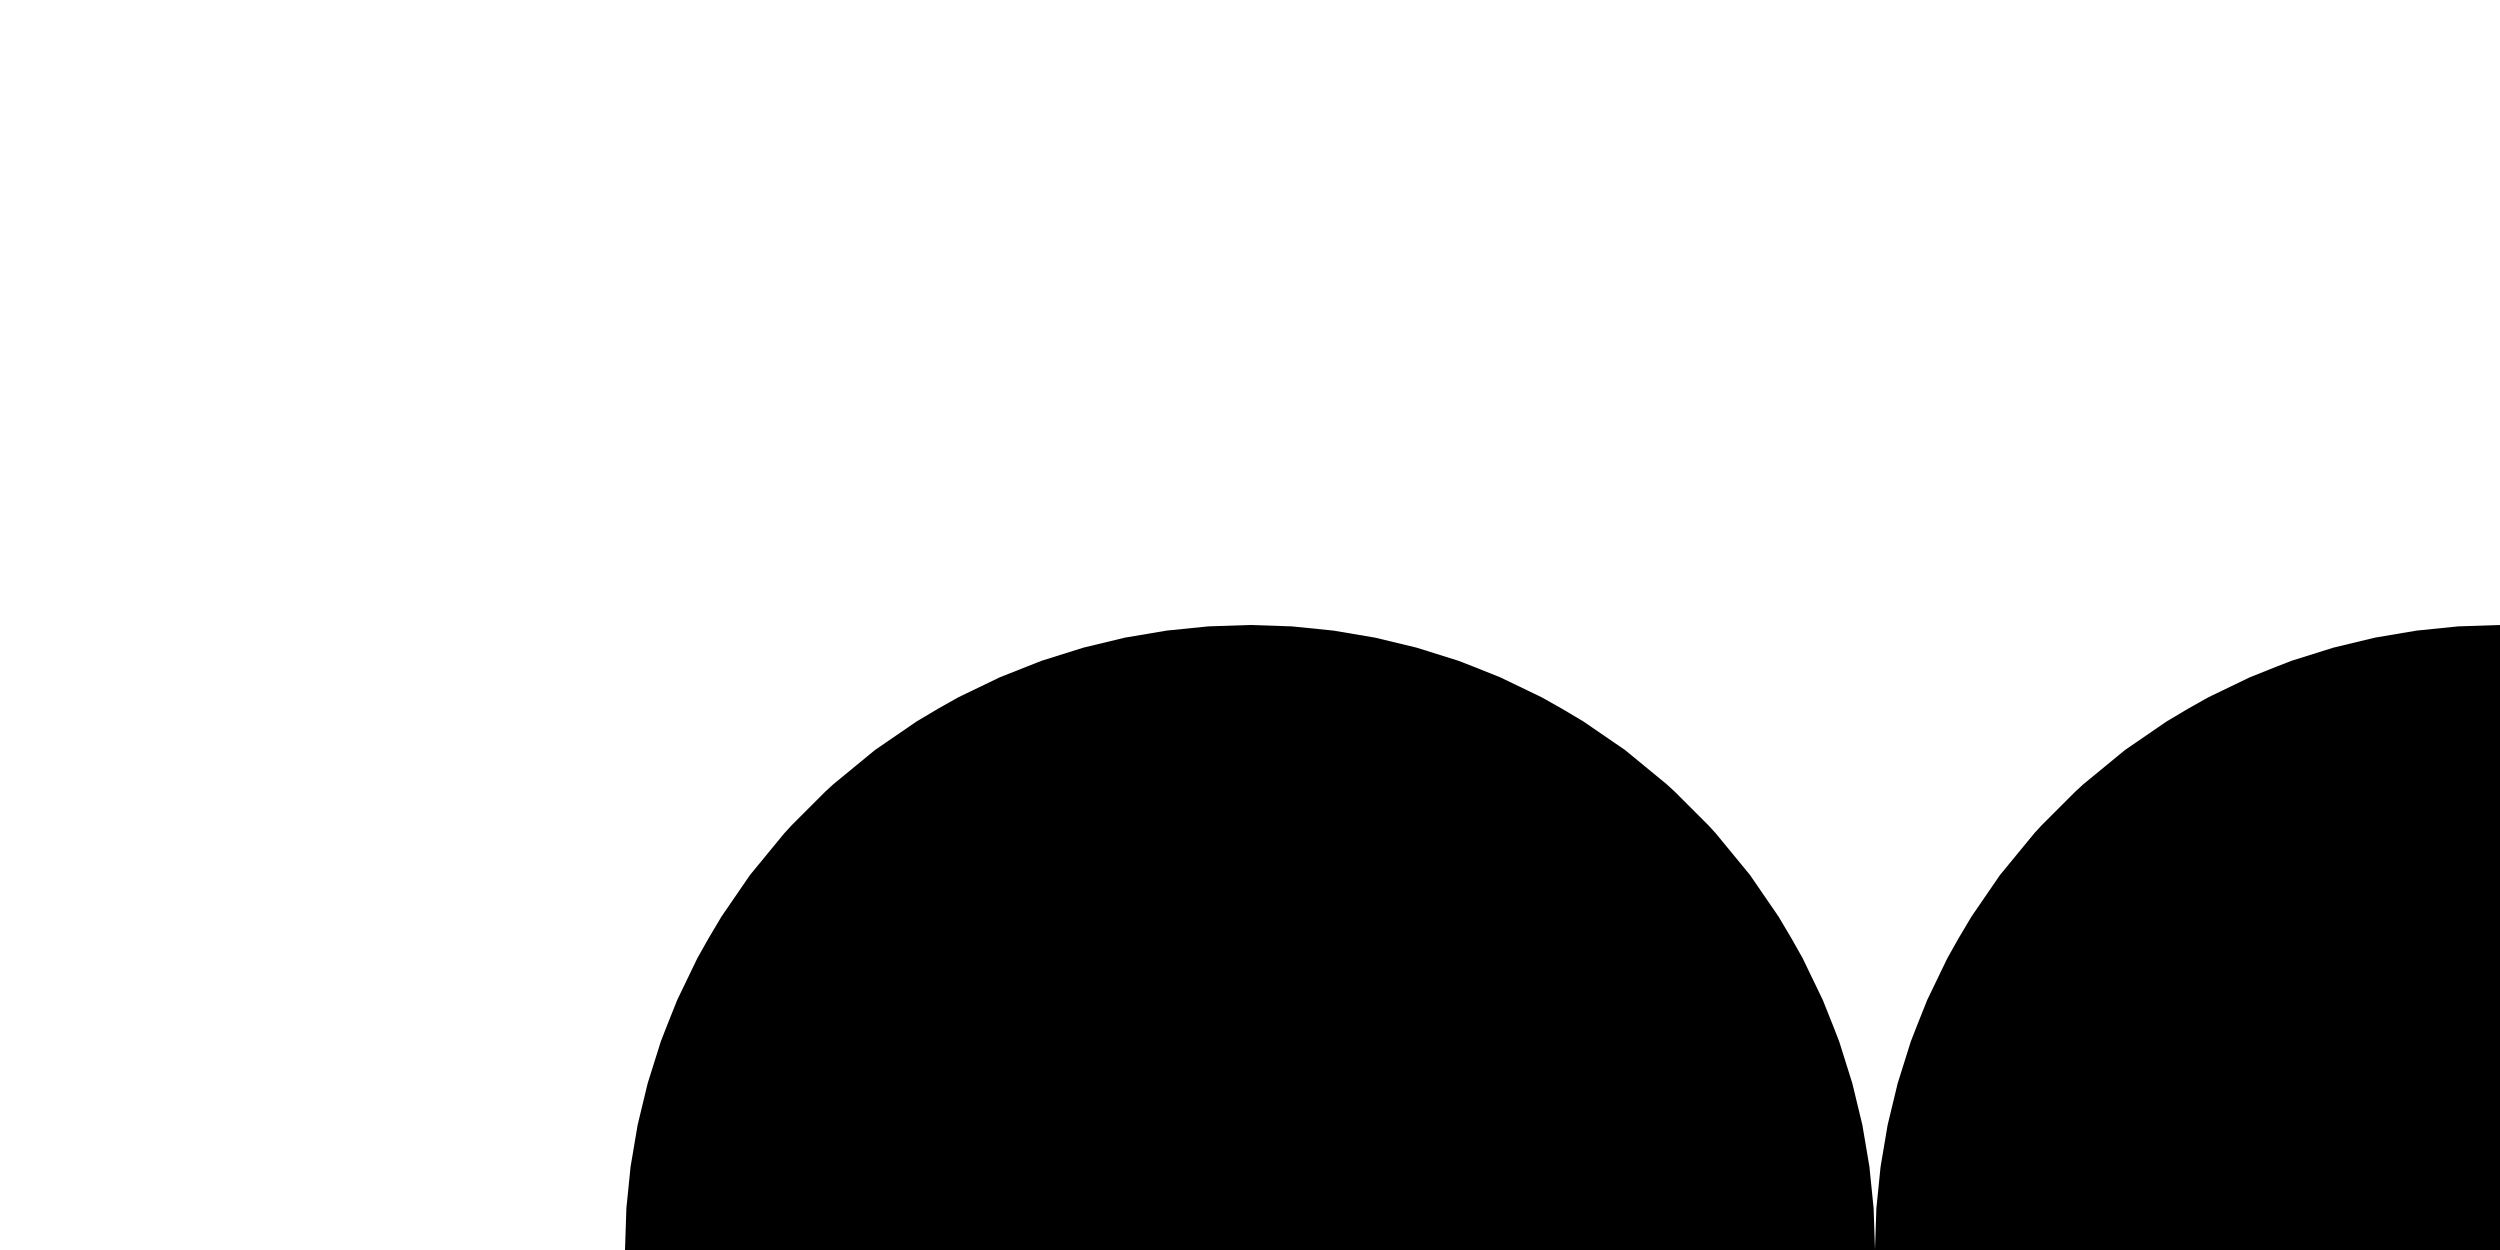
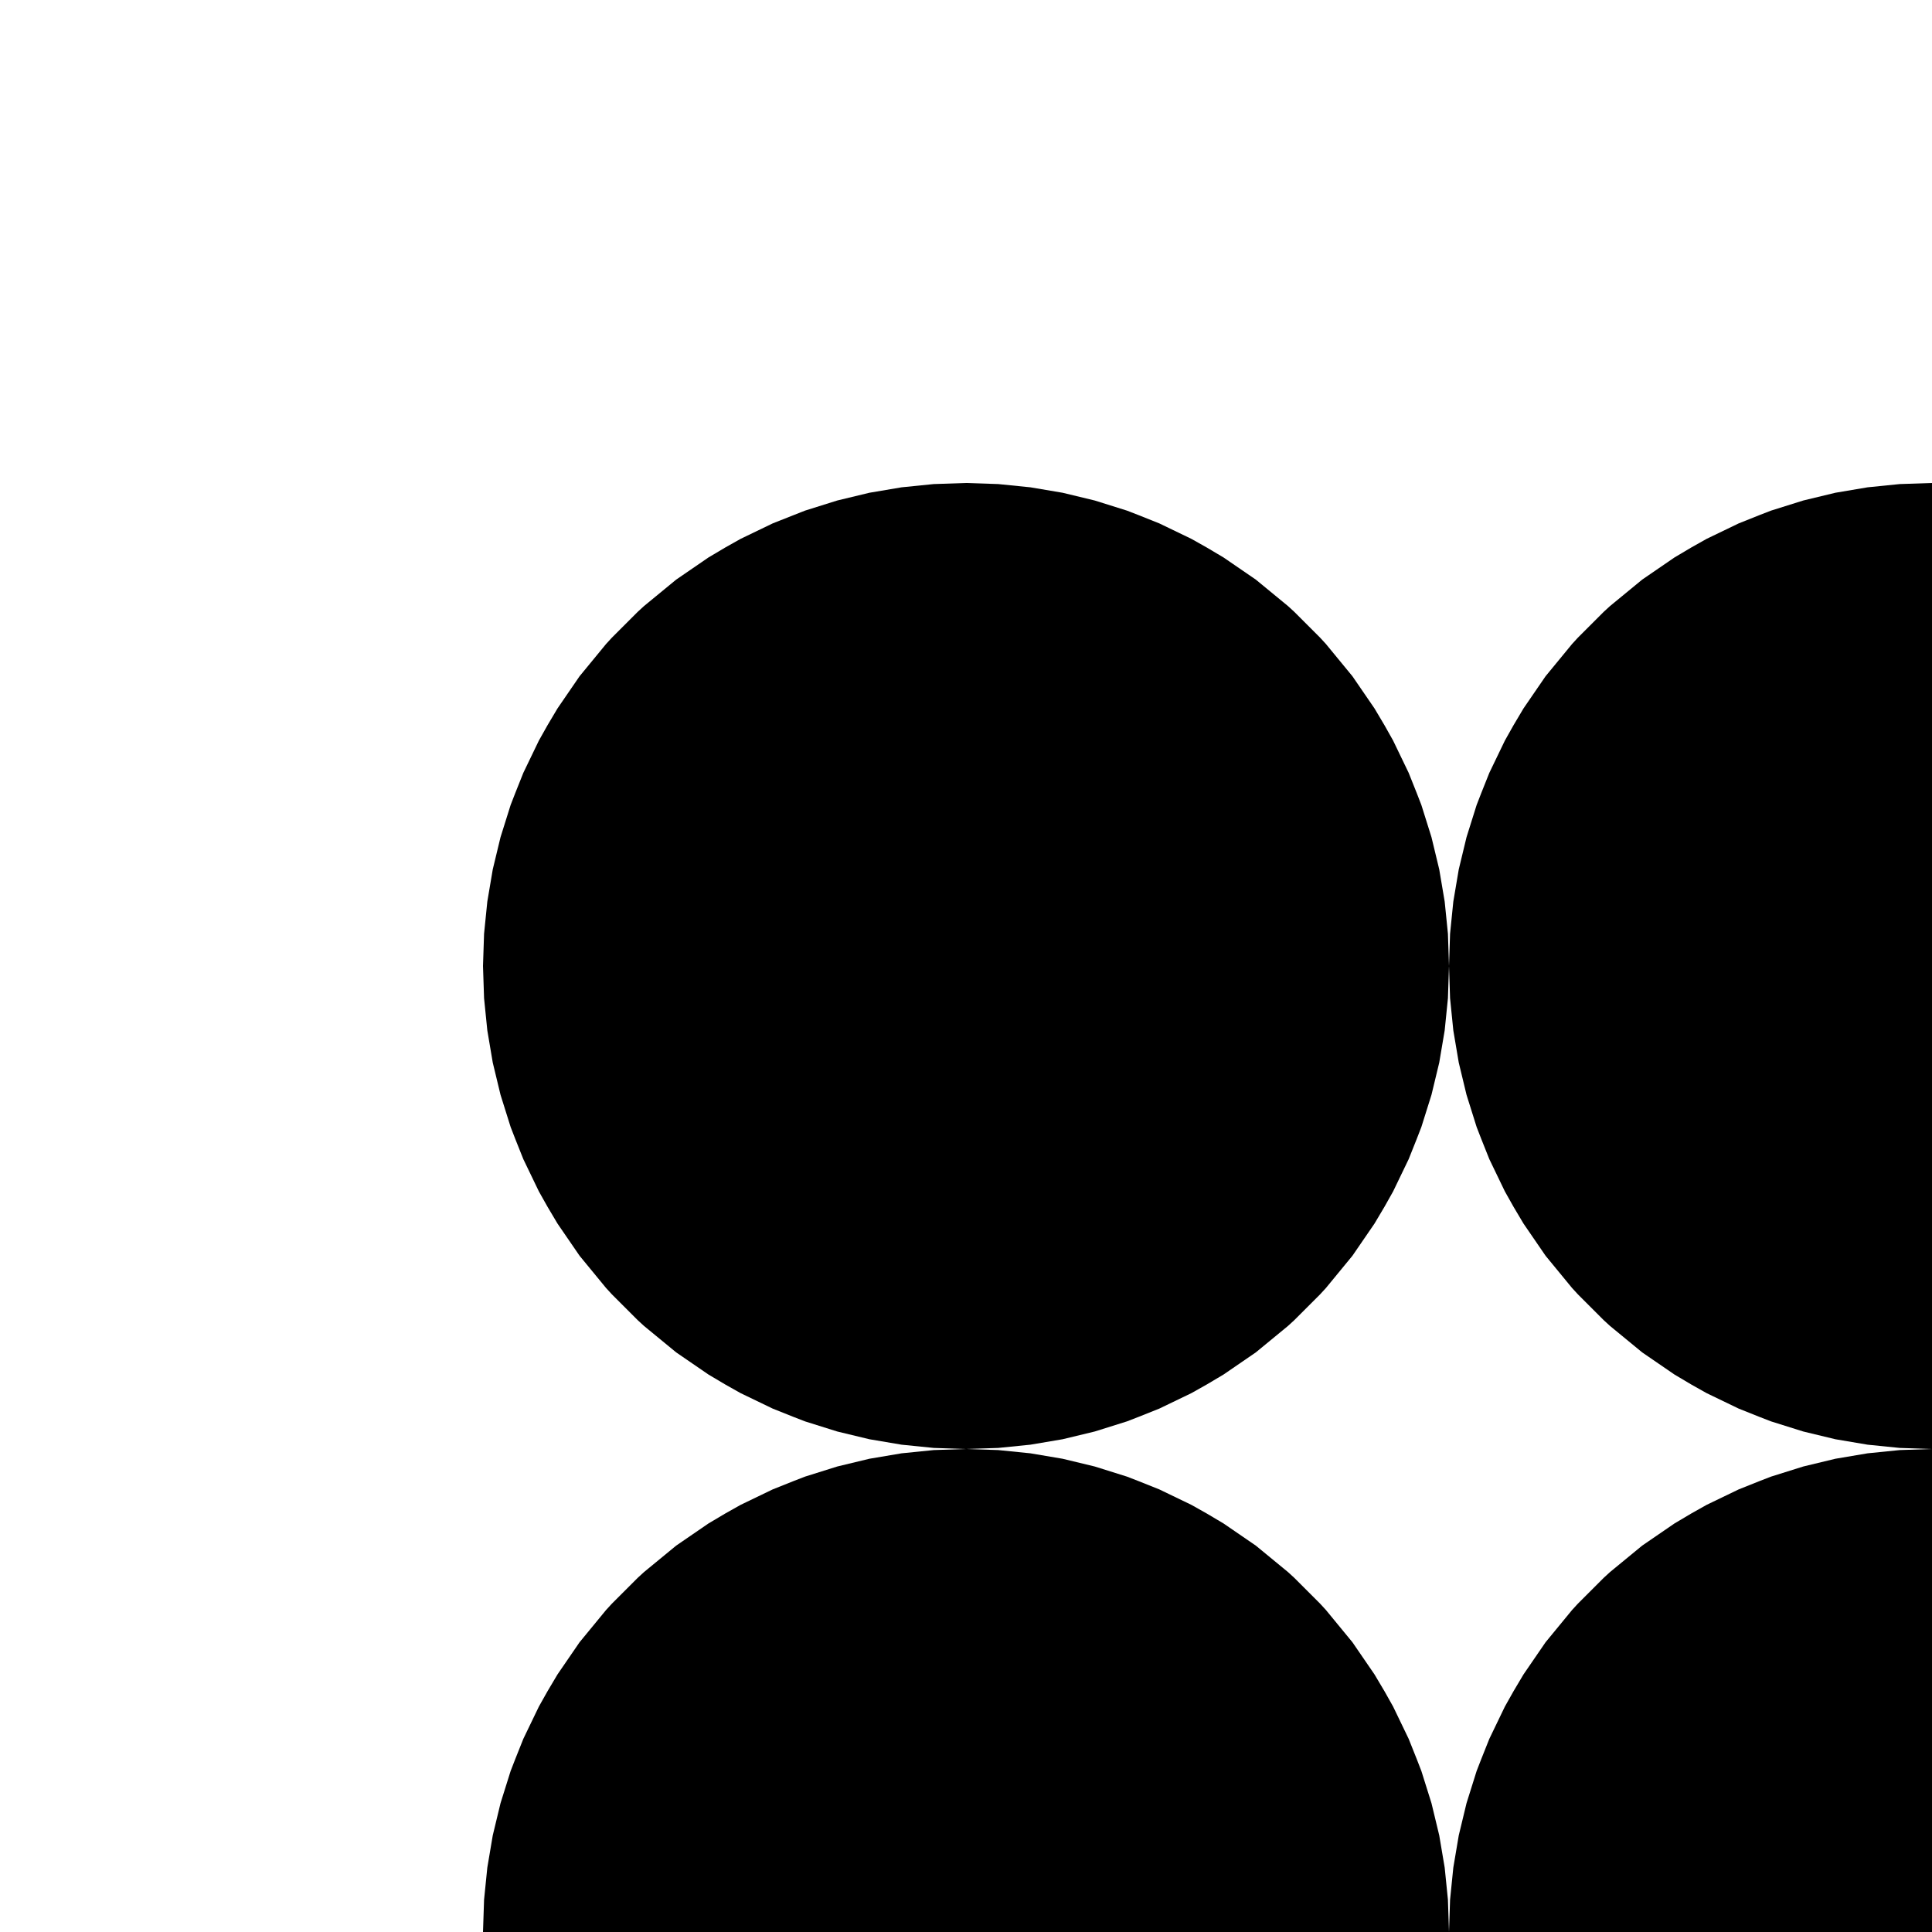
<svg xmlns="http://www.w3.org/2000/svg" viewbox="0 0 88 88">
-   <path d="M25 15.858  L25 15.858  L26 15.544  L27 15.303  L28 15.134  L29 15.033  L30 15  L31 15.033  L32 15.134  L33 15.303  L34 15.544  L35 15.858  L35.366 16  L36 16.253  L37 16.735  L37.471 17  L38 17.314  L39 18  L40 18.822  L40.194 19  L41 19.806  L41.178 20  L42 21  L42.686 22  L43 22.529  L43.265 23  L43.747 24  L44 24.634  L44.142 25  L44.456 26  L44.697 27  L44.866 28  L44.967 29  L45 30  L45.033 29  L45.134 28  L45.303 27  L45.544 26  L45.858 25  L46 24.634  L46.253 24  L46.735 23  L47 22.529  L47.314 22  L48 21  L48.822 20  L49 19.806  L49.806 19  L50 18.822  L51 18  L52 17.314  L52.529 17  L53 16.735  L54 16.253  L54.634 16  L55 15.858  L56 15.544  L57 15.303  L58 15.134  L59 15.033  L60 15  L61 15.033  L62 15.134  L63 15.303  L64 15.544  L65 15.858  L65.366 16  L66 16.253  L67 16.735  L67.471 17  L68 17.314  L69 18  L70 18.822  L70.194 19  L71 19.806  L71.178 20  L72 21  L72.686 22  L73 22.529  L73.265 23  L73.747 24  L74 24.634  L74.142 25  L74.456 26  L74.697 27  L74.866 28  L74.967 29  L75 30  L74.967 31  L74.866 32  L74.697 33  L74.456 34  L74.142 35  L74 35.366  L73.747 36  L73.265 37  L73 37.471  L72.686 38  L72 39  L71.178 40  L71 40.194  L70.194 41  L70 41.178  L69 42  L68 42.686  L67.471 43  L67 43.265  L66 43.747  L65.366 44  L65 44.142  L64 44.456  L63 44.697  L62 44.866  L61 44.967  L60 45  L59 44.967  L58 44.866  L57 44.697  L56 44.456  L55 44.142  L54.634 44  L54 43.747  L53 43.265  L52.529 43  L52 42.686  L51 42  L50 41.178  L49.806 41  L49 40.194  L48.822 40  L48 39  L47.314 38  L47 37.471  L46.735 37  L46.253 36  L46 35.366  L45.858 35  L45.544 34  L45.303 33  L45.134 32  L45.033 31  L45 30  L44.967 31  L44.866 32  L44.697 33  L44.456 34  L44.142 35  L44 35.366  L43.747 36  L43.265 37  L43 37.471  L42.686 38  L42 39  L41.178 40  L41 40.194  L40.194 41  L40 41.178  L39 42  L38 42.686  L37.471 43  L37 43.265  L36 43.747  L35.366 44  L35 44.142  L34 44.456  L33 44.697  L32 44.866  L31 44.967  L30 45  L29 44.967  L28 44.866  L27 44.697  L26 44.456  L25 44.142  L24.634 44  L24 43.747  L23 43.265  L22.529 43  L22 42.686  L21 42  L20 41.178  L19.806 41  L19 40.194  L18.822 40  L18 39  L17.314 38  L17 37.471  L16.735 37  L16.253 36  L16 35.366  L15.858 35  L15.544 34  L15.303 33  L15.134 32  L15.033 31  L15 30  L15.033 29  L15.134 28  L15.303 27  L15.544 26  L15.858 25  L16 24.634  L16.253 24  L16.735 23  L17 22.529  L17.314 22  L18 21  L18.822 20  L19 19.806  L19.806 19  L20 18.822  L21 18  L22 17.314  L22.529 17  L23 16.735  L24 16.253   Z" style="fill:black; stroke:none; stroke-width:0" />\n</svg>
+   <path d="M25 15.858  L25 15.858  L26 15.544  L27 15.303  L28 15.134  L29 15.033  L30 15  L31 15.033  L32 15.134  L33 15.303  L34 15.544  L35 15.858  L35.366 16  L36 16.253  L37 16.735  L37.471 17  L38 17.314  L39 18  L40 18.822  L40.194 19  L41 19.806  L41.178 20  L42 21  L42.686 22  L43 22.529  L43.265 23  L43.747 24  L44 24.634  L44.142 25  L44.456 26  L44.697 27  L44.866 28  L44.967 29  L45 30  L45.033 29  L45.134 28  L45.303 27  L45.544 26  L45.858 25  L46 24.634  L46.253 24  L46.735 23  L47 22.529  L47.314 22  L48 21  L48.822 20  L49 19.806  L49.806 19  L50 18.822  L51 18  L52 17.314  L52.529 17  L53 16.735  L54 16.253  L54.634 16  L55 15.858  L56 15.544  L57 15.303  L58 15.134  L59 15.033  L60 15  L61 15.033  L62 15.134  L63 15.303  L64 15.544  L65 15.858  L65.366 16  L66 16.253  L67 16.735  L67.471 17  L68 17.314  L69 18  L70 18.822  L70.194 19  L71 19.806  L71.178 20  L72 21  L72.686 22  L73 22.529  L73.265 23  L73.747 24  L74 24.634  L74.142 25  L74.456 26  L74.697 27  L74.866 28  L74.967 29  L75 30  L74.967 31  L74.866 32  L74.697 33  L74.456 34  L74.142 35  L74 35.366  L73.747 36  L73.265 37  L73 37.471  L72.686 38  L72 39  L71.178 40  L71 40.194  L70.194 41  L70 41.178  L69 42  L68 42.686  L67.471 43  L67 43.265  L66 43.747  L65.366 44  L65 44.142  L64 44.456  L63 44.697  L62 44.866  L61 44.967  L60 45  L59 44.967  L58 44.866  L57 44.697  L56 44.456  L55 44.142  L54.634 44  L54 43.747  L53 43.265  L52.529 43  L52 42.686  L51 42  L50 41.178  L49.806 41  L49 40.194  L48.822 40  L48 39  L47.314 38  L47 37.471  L46.735 37  L46.253 36  L46 35.366  L45.858 35  L45.544 34  L45.303 33  L45.134 32  L45.033 31  L45 30  L44.967 31  L44.866 32  L44.697 33  L44.456 34  L44.142 35  L44 35.366  L43.747 36  L43.265 37  L43 37.471  L42.686 38  L42 39  L41.178 40  L41 40.194  L40.194 41  L40 41.178  L39 42  L38 42.686  L37.471 43  L37 43.265  L36 43.747  L35.366 44  L35 44.142  L34 44.456  L33 44.697  L32 44.866  L31 44.967  L30 45  L31 45.033  L32 45.134  L33 45.303  L34 45.544  L35 45.858  L35.366 46  L36 46.253  L37 46.735  L37.471 47  L38 47.314  L39 48  L40 48.822  L40.194 49  L41 49.806  L41.178 50  L42 51  L42.686 52  L43 52.529  L43.265 53  L43.747 54  L44 54.634  L44.142 55  L44.456 56  L44.697 57  L44.866 58  L44.967 59  L45 60  L45.033 59  L45.134 58  L45.303 57  L45.544 56  L45.858 55  L46 54.634  L46.253 54  L46.735 53  L47 52.529  L47.314 52  L48 51  L48.822 50  L49 49.806  L49.806 49  L50 48.822  L51 48  L52 47.314  L52.529 47  L53 46.735  L54 46.253  L54.634 46  L55 45.858  L56 45.544  L57 45.303  L58 45.134  L59 45.033  L60 45  L61 45.033  L62 45.134  L63 45.303  L64 45.544  L65 45.858  L65.366 46  L66 46.253  L67 46.735  L67.471 47  L68 47.314  L69 48  L70 48.822  L70.194 49  L71 49.806  L71.178 50  L72 51  L72.686 52  L73 52.529  L73.265 53  L73.747 54  L74 54.634  L74.142 55  L74.456 56  L74.697 57  L74.866 58  L74.967 59  L75 60  L74.967 61  L74.866 62  L74.697 63  L74.456 64  L74.142 65  L74 65.366  L73.747 66  L73.265 67  L73 67.471  L72.686 68  L72 69  L71.178 70  L71 70.194  L70.194 71  L70 71.178  L69 72  L68 72.686  L67.471 73  L67 73.265  L66 73.747  L65.366 74  L65 74.142  L64 74.456  L63 74.697  L62 74.866  L61 74.967  L60 75  L59 74.967  L58 74.866  L57 74.697  L56 74.456  L55 74.142  L54.634 74  L54 73.747  L53 73.265  L52.529 73  L52 72.686  L51 72  L50 71.178  L49.806 71  L49 70.194  L48.822 70  L48 69  L47.314 68  L47 67.471  L46.735 67  L46.253 66  L46 65.366  L45.858 65  L45.544 64  L45.303 63  L45.134 62  L45.033 61  L45 60  L44.967 61  L44.866 62  L44.697 63  L44.456 64  L44.142 65  L44 65.366  L43.747 66  L43.265 67  L43 67.471  L42.686 68  L42 69  L41.178 70  L41 70.194  L40.194 71  L40 71.178  L39 72  L38 72.686  L37.471 73  L37 73.265  L36 73.747  L35.366 74  L35 74.142  L34 74.456  L33 74.697  L32 74.866  L31 74.967  L30 75  L29 74.967  L28 74.866  L27 74.697  L26 74.456  L25 74.142  L24.634 74  L24 73.747  L23 73.265  L22.529 73  L22 72.686  L21 72  L20 71.178  L19.806 71  L19 70.194  L18.822 70  L18 69  L17.314 68  L17 67.471  L16.735 67  L16.253 66  L16 65.366  L15.858 65  L15.544 64  L15.303 63  L15.134 62  L15.033 61  L15 60  L15.033 59  L15.134 58  L15.303 57  L15.544 56  L15.858 55  L16 54.634  L16.253 54  L16.735 53  L17 52.529  L17.314 52  L18 51  L18.822 50  L19 49.806  L19.806 49  L20 48.822  L21 48  L22 47.314  L22.529 47  L23 46.735  L24 46.253  L24.634 46  L25 45.858  L26 45.544  L27 45.303  L28 45.134  L29 45.033  L30 45  L29 44.967  L28 44.866  L27 44.697  L26 44.456  L25 44.142  L24.634 44  L24 43.747  L23 43.265  L22.529 43  L22 42.686  L21 42  L20 41.178  L19.806 41  L19 40.194  L18.822 40  L18 39  L17.314 38  L17 37.471  L16.735 37  L16.253 36  L16 35.366  L15.858 35  L15.544 34  L15.303 33  L15.134 32  L15.033 31  L15 30  L15.033 29  L15.134 28  L15.303 27  L15.544 26  L15.858 25  L16 24.634  L16.253 24  L16.735 23  L17 22.529  L17.314 22  L18 21  L18.822 20  L19 19.806  L19.806 19  L20 18.822  L21 18  L22 17.314  L22.529 17  L23 16.735  L24 16.253   Z" style="fill:black; stroke:none; stroke-width:0" />\n</svg>
